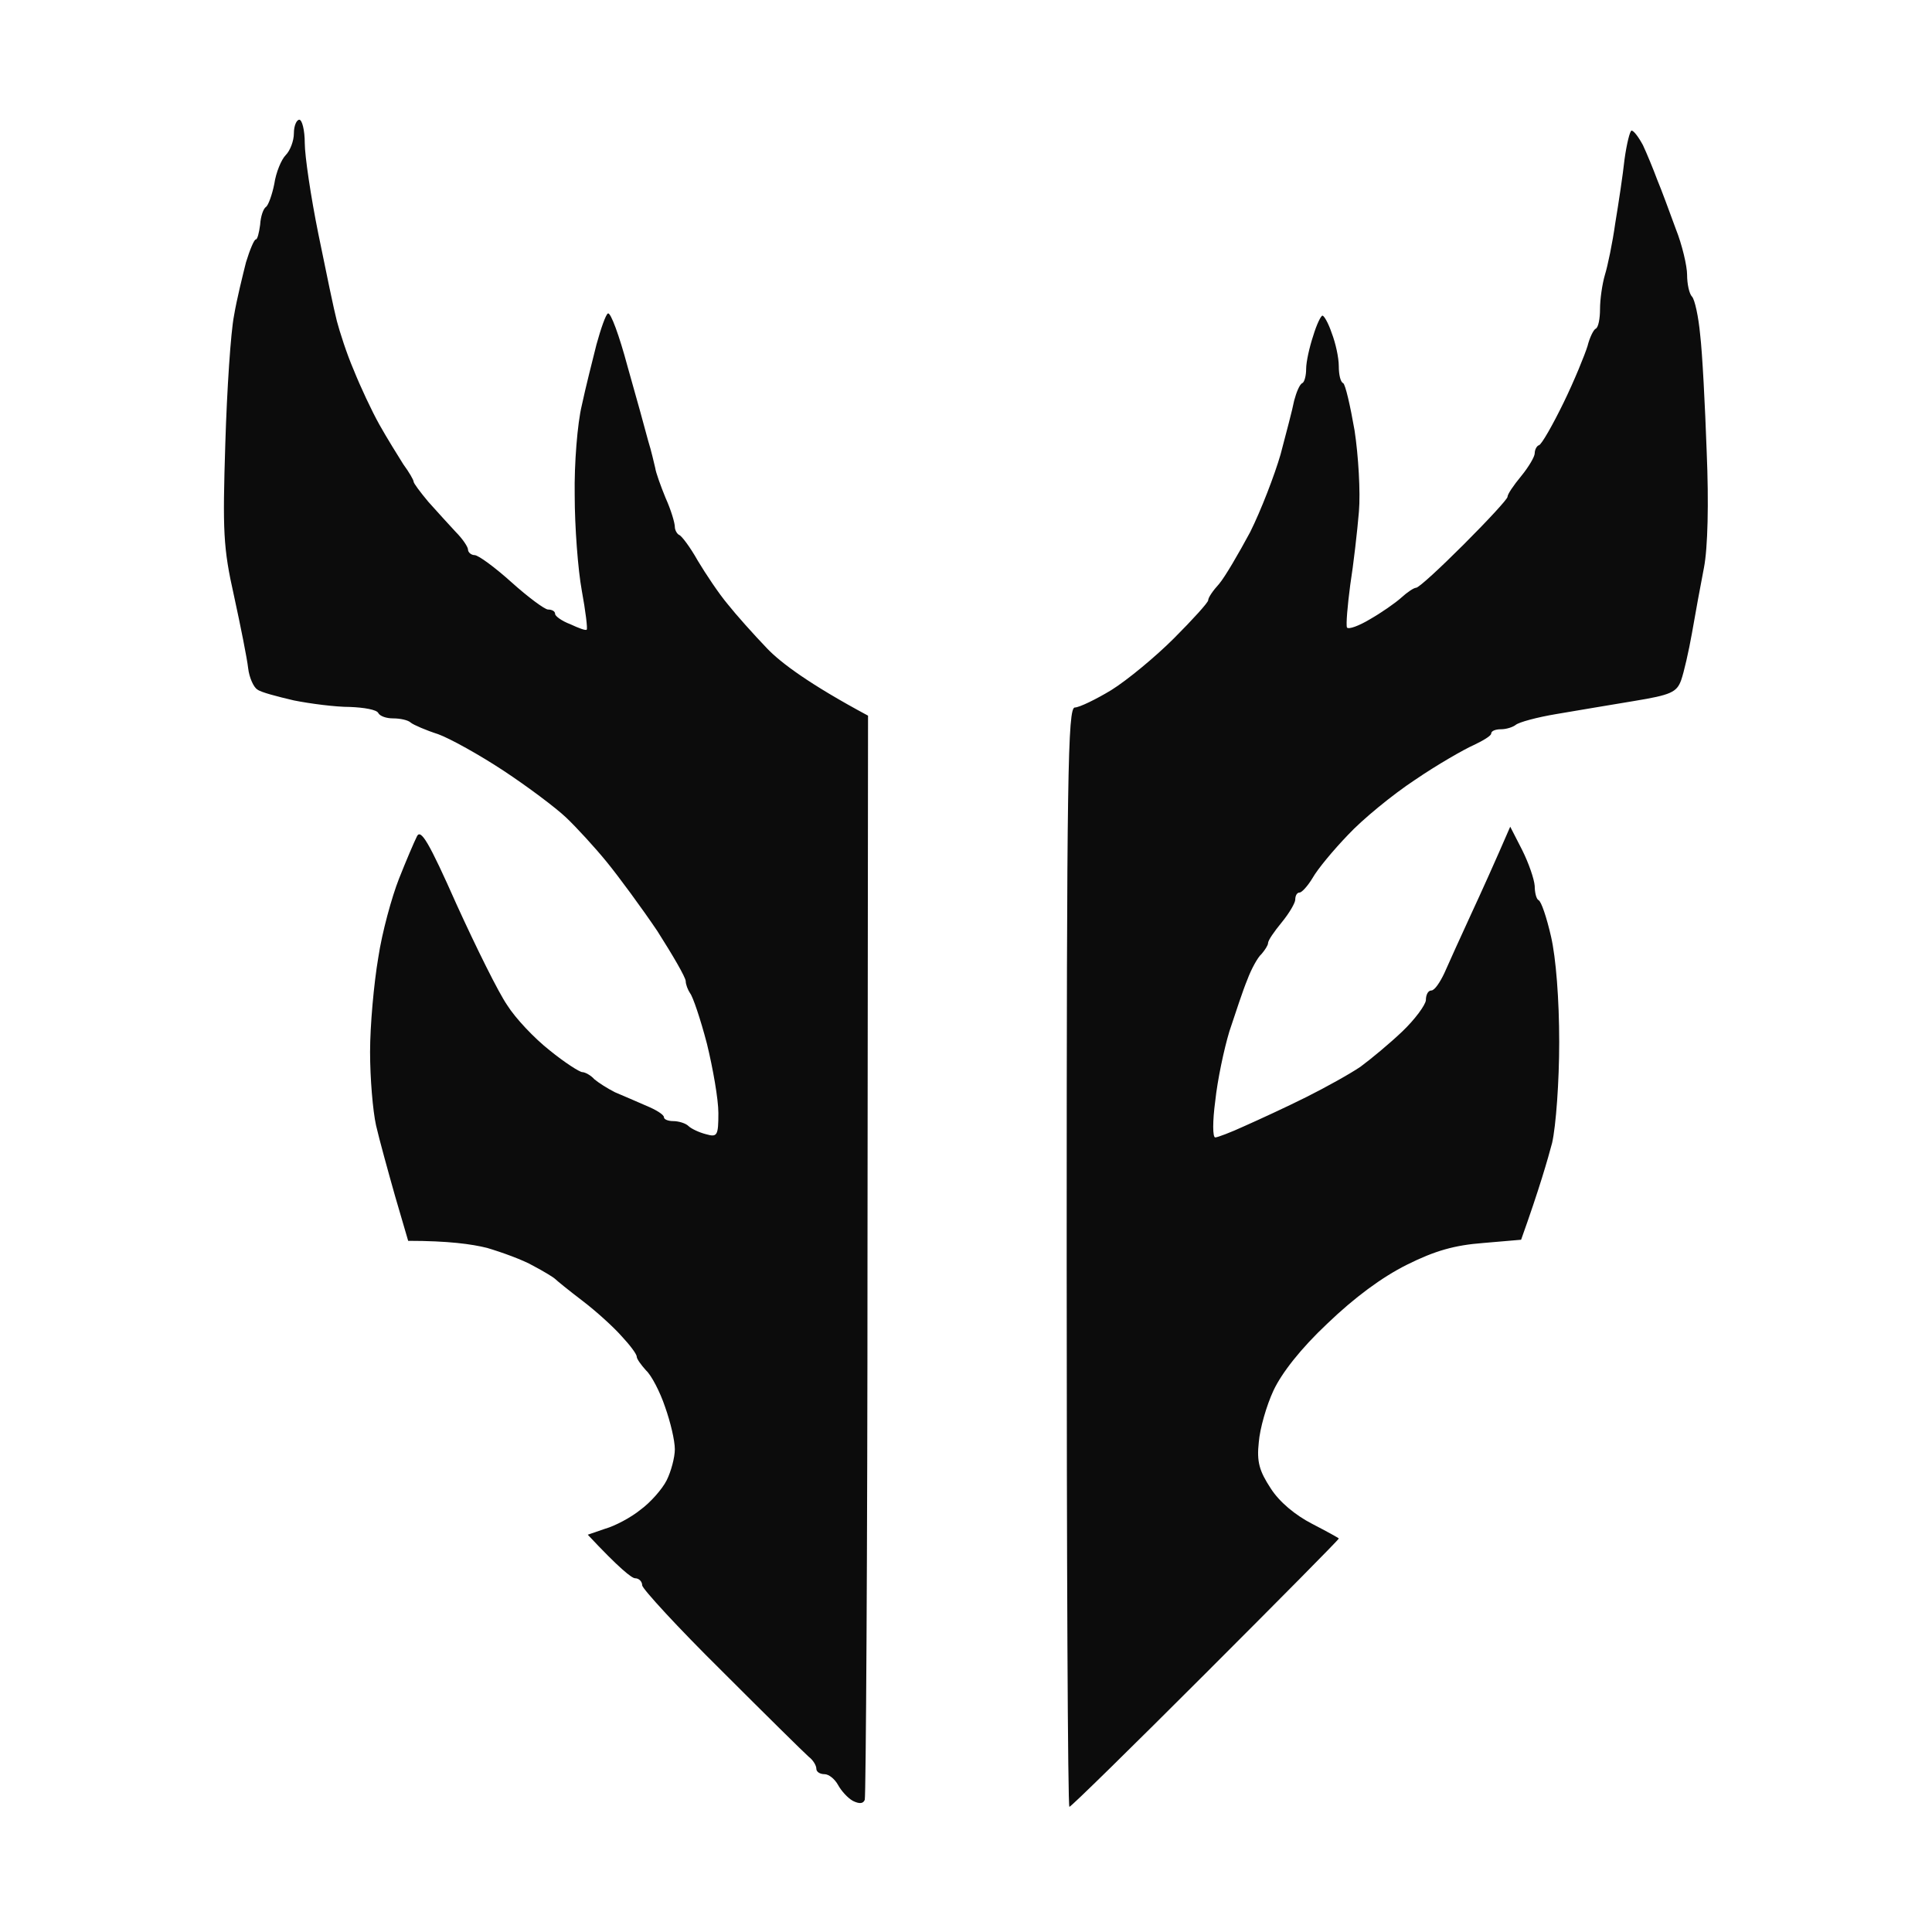
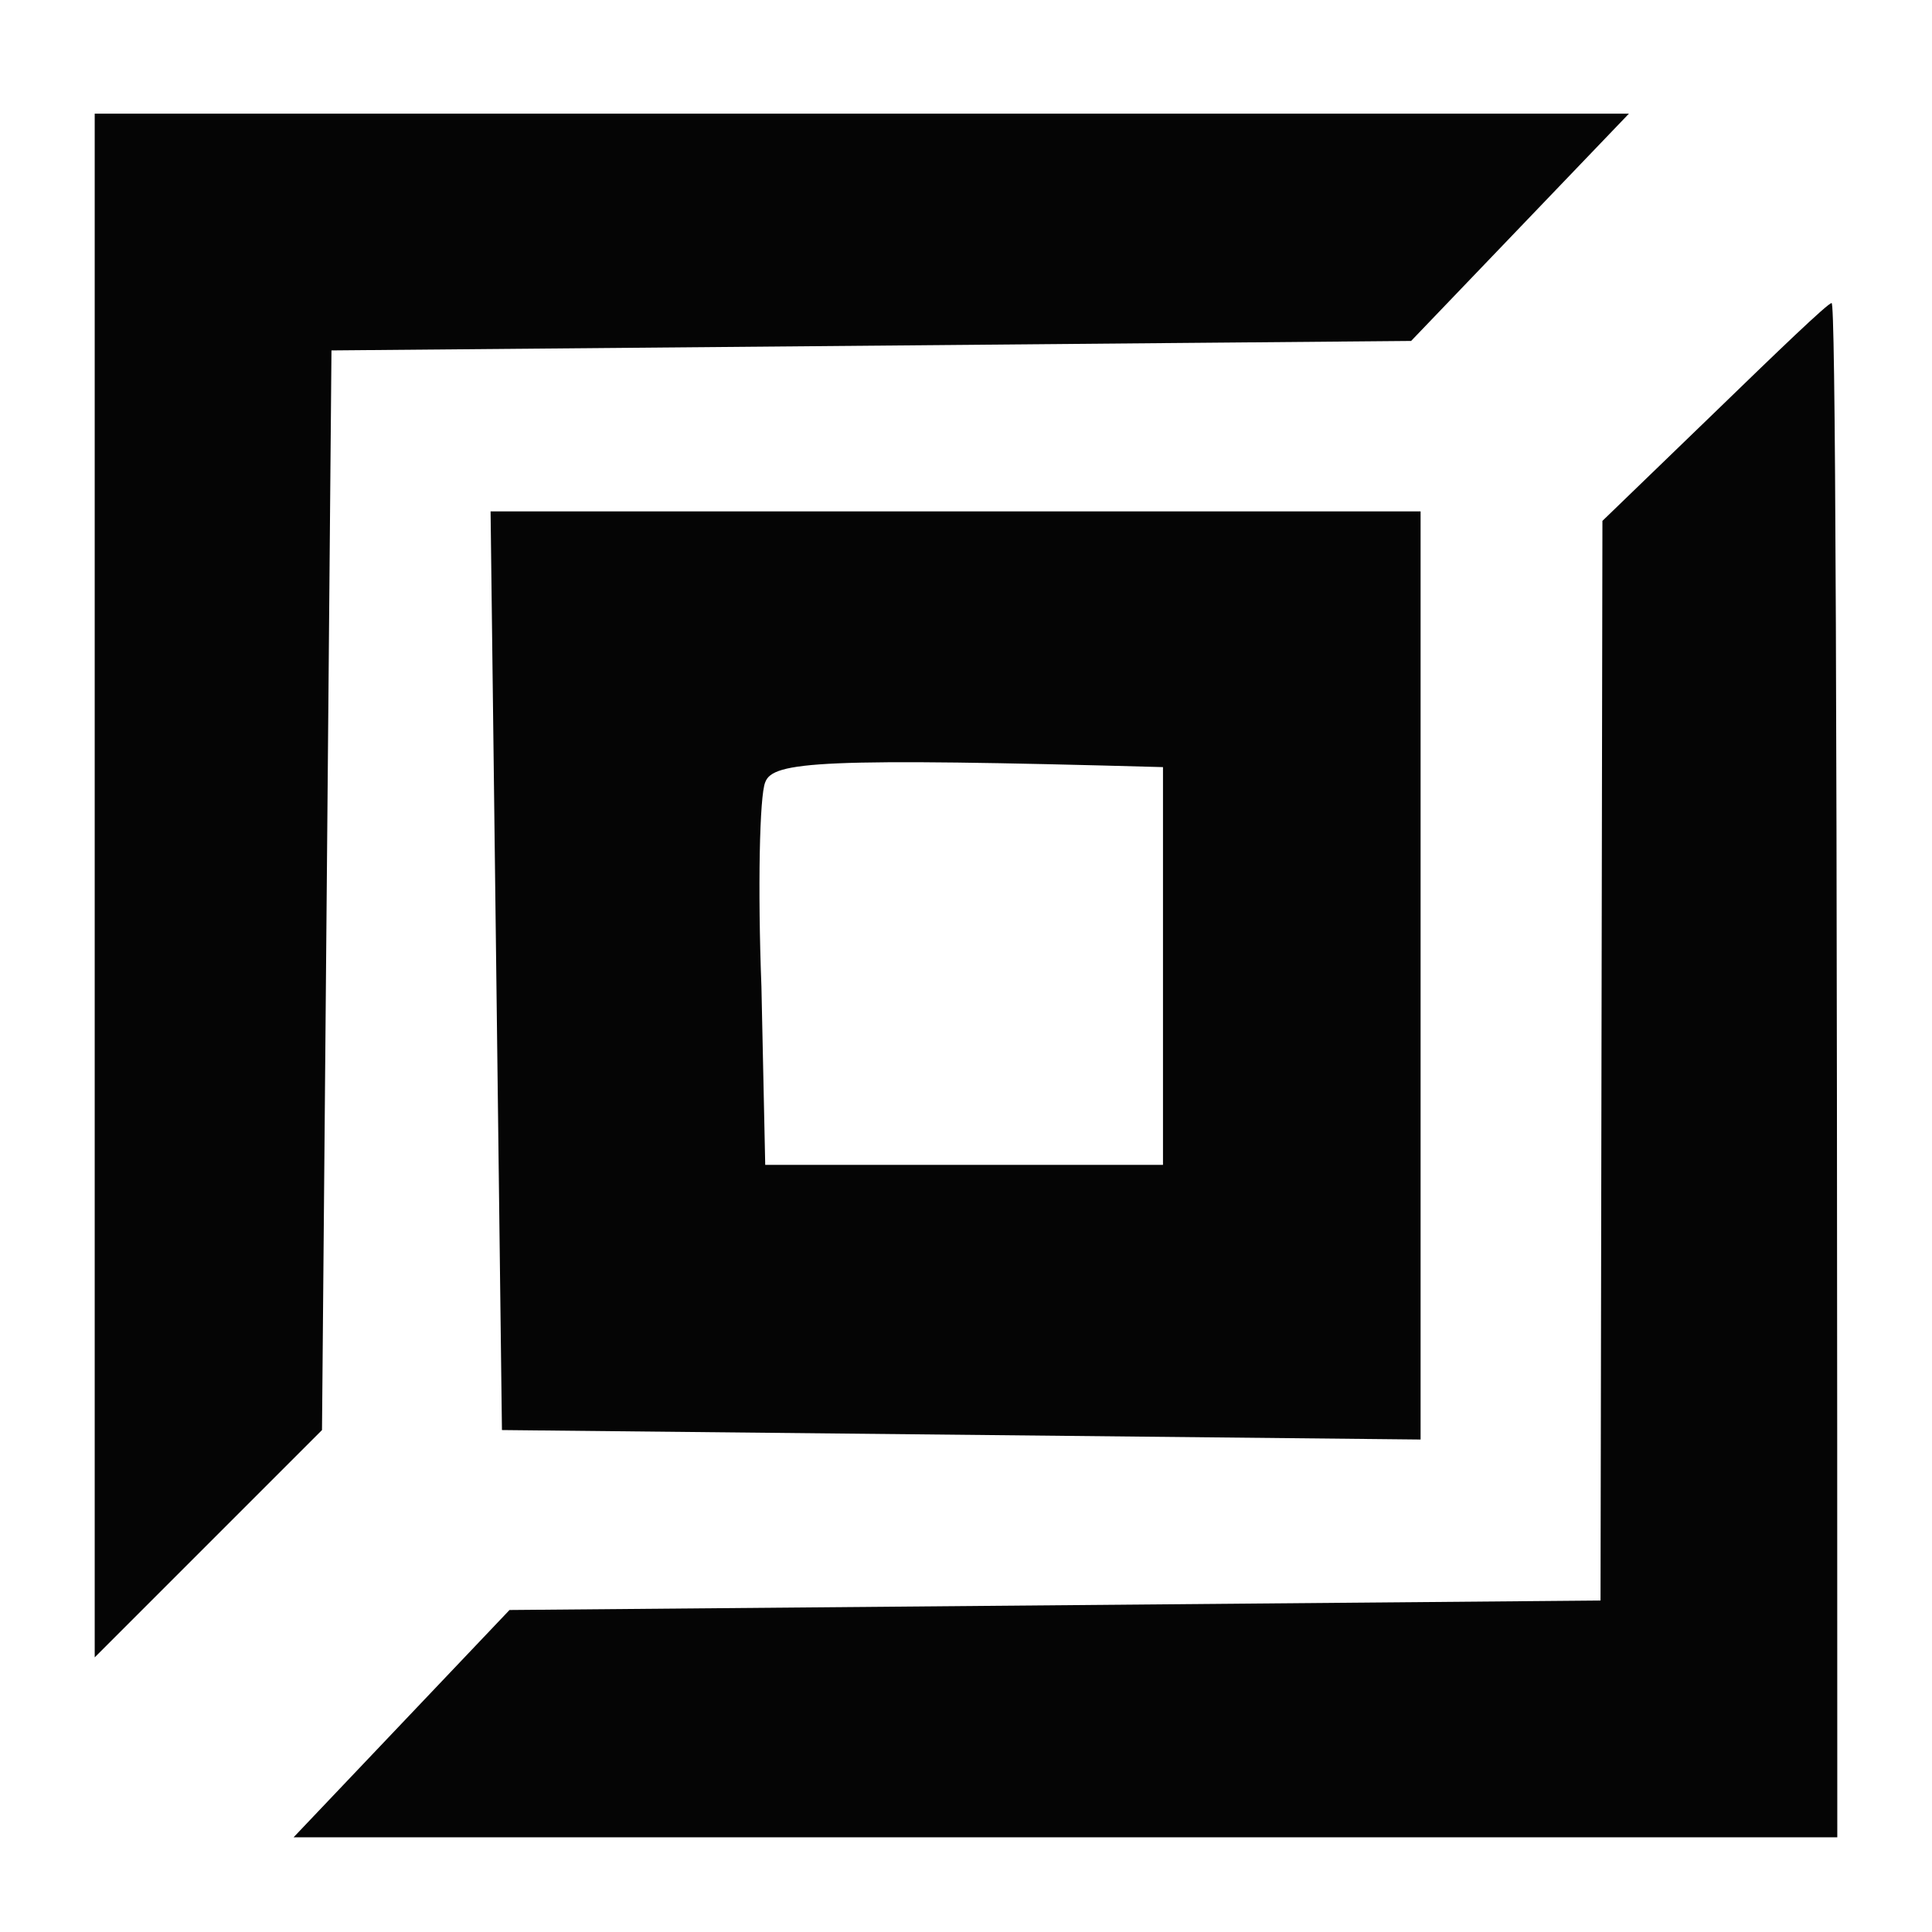
- <svg xmlns="http://www.w3.org/2000/svg" version="1.2" viewBox="0 0 355 355" width="355" height="355">
+ <svg xmlns="http://www.w3.org/2000/svg" version="1.2" viewBox="0 0 102 102" width="102" height="102">
  <style>
- 		.s0 { opacity: .95;fill:  currentColor }
+ 		.s0 { opacity: .98;fill: currentColor }
	</style>
-   <path id="Path 0" class="s0" d="m54 24.5c0 1.4-0.7 3.2-1.5 4-0.8 0.8-1.8 3.2-2.1 5.3-0.4 2-1.1 3.9-1.5 4.2-0.5 0.3-1 1.7-1.1 3.3-0.2 1.5-0.5 2.7-0.8 2.7-0.3 0-1.1 1.9-1.8 4.2-0.6 2.4-1.7 6.8-2.2 9.8-0.6 3-1.3 13.6-1.6 23.5-0.5 16.1-0.4 19.1 1.6 28 1.2 5.5 2.4 11.5 2.6 13.3 0.2 1.7 1 3.5 1.7 3.9 0.6 0.5 3.7 1.3 6.7 2 3 0.6 7.6 1.2 10.3 1.2 2.6 0.1 4.9 0.5 5.2 1.1 0.3 0.6 1.5 1 2.7 1 1.3 0 2.8 0.3 3.3 0.8 0.5 0.4 2.8 1.4 5 2.1 2.2 0.8 7.6 3.8 12 6.7 4.4 2.9 9.6 6.8 11.5 8.6 1.9 1.8 5.3 5.5 7.5 8.2 2.2 2.7 6.4 8.4 9.3 12.7 2.8 4.4 5.2 8.5 5.2 9.2 0 0.6 0.4 1.6 0.8 2.2 0.5 0.6 1.9 4.7 3.1 9.3 1.1 4.5 2.1 10.2 2.1 12.7 0 4.2-0.2 4.5-2.3 3.9-1.2-0.3-2.7-1-3.2-1.5-0.5-0.5-1.8-0.9-2.8-0.9-0.9 0-1.7-0.3-1.7-0.7 0-0.5-1.5-1.4-3.2-2.1-1.8-0.8-4.4-1.9-5.8-2.5-1.4-0.7-3.1-1.8-3.8-2.4-0.6-0.7-1.7-1.3-2.2-1.3-0.5 0-3.3-1.8-6-4-2.8-2.2-6.3-5.9-7.8-8.3-1.6-2.3-5.7-10.6-9.3-18.5-5.1-11.5-6.6-14-7.3-12.5-0.5 1-2 4.5-3.3 7.8-1.3 3.3-3.1 9.8-3.8 14.5-0.8 4.7-1.5 12.4-1.5 17.3 0 4.8 0.5 10.8 1.1 13.5 0.6 2.6 2.2 8.4 3.5 13l2.4 8.2c7.4 0 11.7 0.6 14.5 1.3 2.7 0.8 6.6 2.2 8.5 3.3 1.9 1 3.7 2.1 4 2.4 0.3 0.3 2.5 2.1 5 4 2.5 1.9 5.7 4.8 7.2 6.5 1.5 1.6 2.8 3.3 2.8 3.8 0 0.4 0.8 1.5 1.7 2.5 1 0.9 2.6 4 3.5 6.7 1 2.8 1.8 6.2 1.8 7.8 0 1.5-0.7 4.1-1.5 5.7-0.8 1.6-3 4.1-4.8 5.4-1.7 1.4-4.7 3-6.5 3.5l-3.2 1.1c5.8 6.2 8.1 8 8.7 8 0.7 0 1.3 0.6 1.3 1.3 0 0.6 6.5 7.7 14.6 15.7 8 8 15.2 15.1 16 15.8 0.8 0.6 1.4 1.6 1.4 2.2 0 0.6 0.7 1 1.5 1 0.8 0 1.9 0.9 2.5 2 0.6 1.1 1.8 2.4 2.7 2.9q1.8 0.9 2.2-0.2c0.2-0.7 0.5-45.7 0.5-100.2l0.1-99c-10.8-5.8-16-9.7-18.5-12.3-2.5-2.6-5.8-6.3-7.3-8.2-1.6-1.9-4-5.5-5.5-8-1.4-2.5-3-4.6-3.4-4.7-0.4-0.2-0.8-0.9-0.8-1.5 0-0.7-0.7-3.1-1.7-5.3-0.9-2.2-1.8-4.7-1.9-5.5-0.2-0.8-0.7-3.1-1.3-5-0.5-1.9-2.2-8.1-3.8-13.7-1.5-5.6-3.1-10-3.6-9.7-0.4 0.2-1.3 2.8-2.1 5.7-0.7 2.8-2 7.9-2.7 11.2-0.8 3.3-1.4 10.7-1.3 16.5 0 5.8 0.6 13.7 1.3 17.5 0.7 3.8 1.1 7.1 0.9 7.2-0.2 0.2-1.5-0.3-3-1-1.6-0.6-2.8-1.5-2.8-1.9 0-0.5-0.6-0.8-1.3-0.8-0.6 0-3.7-2.3-6.7-5-3-2.7-6.1-5-6.8-5-0.6 0-1.2-0.5-1.2-1 0-0.5-1-2-2.3-3.3-1.2-1.3-3.4-3.7-5-5.5-1.5-1.8-2.7-3.4-2.7-3.7 0-0.3-0.8-1.7-1.9-3.2-1-1.6-3-4.8-4.4-7.3-1.4-2.5-3.5-7-4.7-10-1.3-3-2.6-7.1-3.1-9-0.5-1.9-2-9.1-3.4-16-1.4-6.9-2.5-14.4-2.5-16.7 0-2.4-0.5-4.3-1-4.3-0.5 0-1 1.1-1 2.5zm244.5 4.8c-0.3 2.8-1.1 8.1-1.7 11.7-0.5 3.6-1.4 7.9-1.9 9.5-0.5 1.7-0.9 4.5-0.9 6.3 0 1.7-0.3 3.4-0.8 3.6-0.4 0.2-1.1 1.6-1.5 3.2-0.5 1.6-2.4 6.3-4.4 10.4-2 4.1-4 7.6-4.5 7.8-0.4 0.1-0.8 0.8-0.8 1.5 0 0.6-1.1 2.5-2.5 4.2-1.4 1.7-2.5 3.3-2.5 3.8 0 0.4-3.6 4.3-8 8.7-4.4 4.4-8.3 8-8.8 8-0.4 0-1.6 0.8-2.7 1.8-1.1 1-3.7 2.8-5.8 4-2 1.2-3.9 1.9-4.2 1.5-0.2-0.5 0.1-4 0.6-7.8 0.6-3.8 1.3-9.9 1.6-13.5 0.3-3.6-0.1-10.3-0.8-14.9-0.8-4.6-1.7-8.5-2.1-8.7-0.5-0.2-0.8-1.6-0.8-3.1 0-1.6-0.6-4.3-1.3-6.1-0.6-1.8-1.4-3.2-1.7-3.2-0.3 0-1.1 1.7-1.7 3.7-0.7 2.1-1.3 4.8-1.3 6.1 0 1.2-0.3 2.4-0.7 2.6-0.5 0.2-1.1 1.7-1.5 3.2-0.3 1.6-1.5 6.1-2.5 9.9-1.1 3.8-3.6 10.3-5.6 14.3-2.1 3.9-4.6 8.2-5.7 9.5-1.1 1.2-2 2.5-2 3 0 0.4-2.8 3.5-6.3 7-3.4 3.4-8.6 7.7-11.5 9.5-2.8 1.7-5.9 3.2-6.7 3.2-1.3 0-1.5 11.9-1.5 101 0 55.6 0.2 101 0.5 101 0.3 0 11.5-11 25-24.5 13.5-13.5 24.5-24.6 24.5-24.8 0-0.1-2.2-1.3-4.9-2.7-3.1-1.6-6-4-7.6-6.5-2.1-3.2-2.6-4.9-2.2-8.5 0.2-2.5 1.4-6.7 2.7-9.5 1.5-3.2 5-7.7 9.9-12.3 5-4.8 10-8.5 14.6-10.8 5.2-2.6 8.8-3.6 14-4l7-0.6c3.4-9.5 4.9-14.8 5.7-17.8 0.7-3.1 1.3-11.2 1.3-18.5 0-7.9-0.6-15.5-1.5-19.4-0.8-3.5-1.8-6.5-2.3-6.7-0.4-0.2-0.7-1.4-0.7-2.6-0.1-1.3-1.1-4.2-2.3-6.6l-2.2-4.3c-2.9 6.7-5.3 12-7.2 16.1-1.9 4.1-4.1 9-4.9 10.8-0.8 1.7-1.8 3.2-2.4 3.2-0.6 0-1 0.8-1 1.8-0.1 0.9-2 3.5-4.3 5.7-2.3 2.2-5.8 5.1-7.7 6.5-1.9 1.3-6.4 3.8-10 5.6-3.6 1.8-8.6 4.1-11.3 5.3-2.6 1.2-5 2.1-5.4 2.1-0.5 0-0.5-3 0-6.7 0.4-3.8 1.6-9.5 2.6-12.8 1.1-3.3 2.5-7.6 3.3-9.5 0.7-1.9 1.9-4.1 2.6-4.7 0.6-0.7 1.2-1.6 1.2-2 0-0.5 1.1-2.1 2.5-3.8 1.4-1.7 2.5-3.6 2.5-4.2 0-0.7 0.3-1.3 0.8-1.3 0.4 0 1.5-1.2 2.4-2.7 0.9-1.6 3.8-5.1 6.5-7.9 2.6-2.8 8.2-7.4 12.3-10.1 4.1-2.8 9-5.6 10.8-6.4 1.7-0.8 3.2-1.7 3.2-2.1 0-0.5 0.8-0.8 1.8-0.8 1 0 2.2-0.4 2.7-0.8 0.6-0.5 3.9-1.4 7.5-2 3.6-0.6 10-1.7 14.3-2.4 6.7-1.1 7.8-1.6 8.6-3.8 0.5-1.4 1.4-5.3 2-8.7 0.6-3.5 1.6-8.9 2.2-12 0.7-3.6 0.9-11.8 0.5-21.3-0.3-8.5-0.8-18.2-1.2-21.5-0.3-3.3-1-6.5-1.5-7-0.5-0.5-0.9-2.3-0.9-4 0-1.6-0.9-5.5-2.1-8.5-1.1-3-2.6-7.1-3.4-9-0.7-1.9-1.9-4.8-2.6-6.3-0.8-1.5-1.7-2.7-2.1-2.7-0.3 0-0.9 2.4-1.3 5.3z" />
+   <path id="Path 0" fill-rule="evenodd" class="s0" d="m5 6h81l-11.5 12-57 0.5-0.5 57-12 12zm91.7 10c0.2 0 0.3 18.2 0.3 81h-81.5l11.4-12 57.6-0.5 0.1-57 5.9-5.7c3.3-3.2 6-5.8 6.2-5.8zm-70.8 11h49.1v49l-48.5-0.5zm14.3 25.1l0.2 9.4h21v-21c-18.1-0.5-20.6-0.3-21 0.8-0.3 0.7-0.4 5.6-0.2 10.8z" />
</svg>
